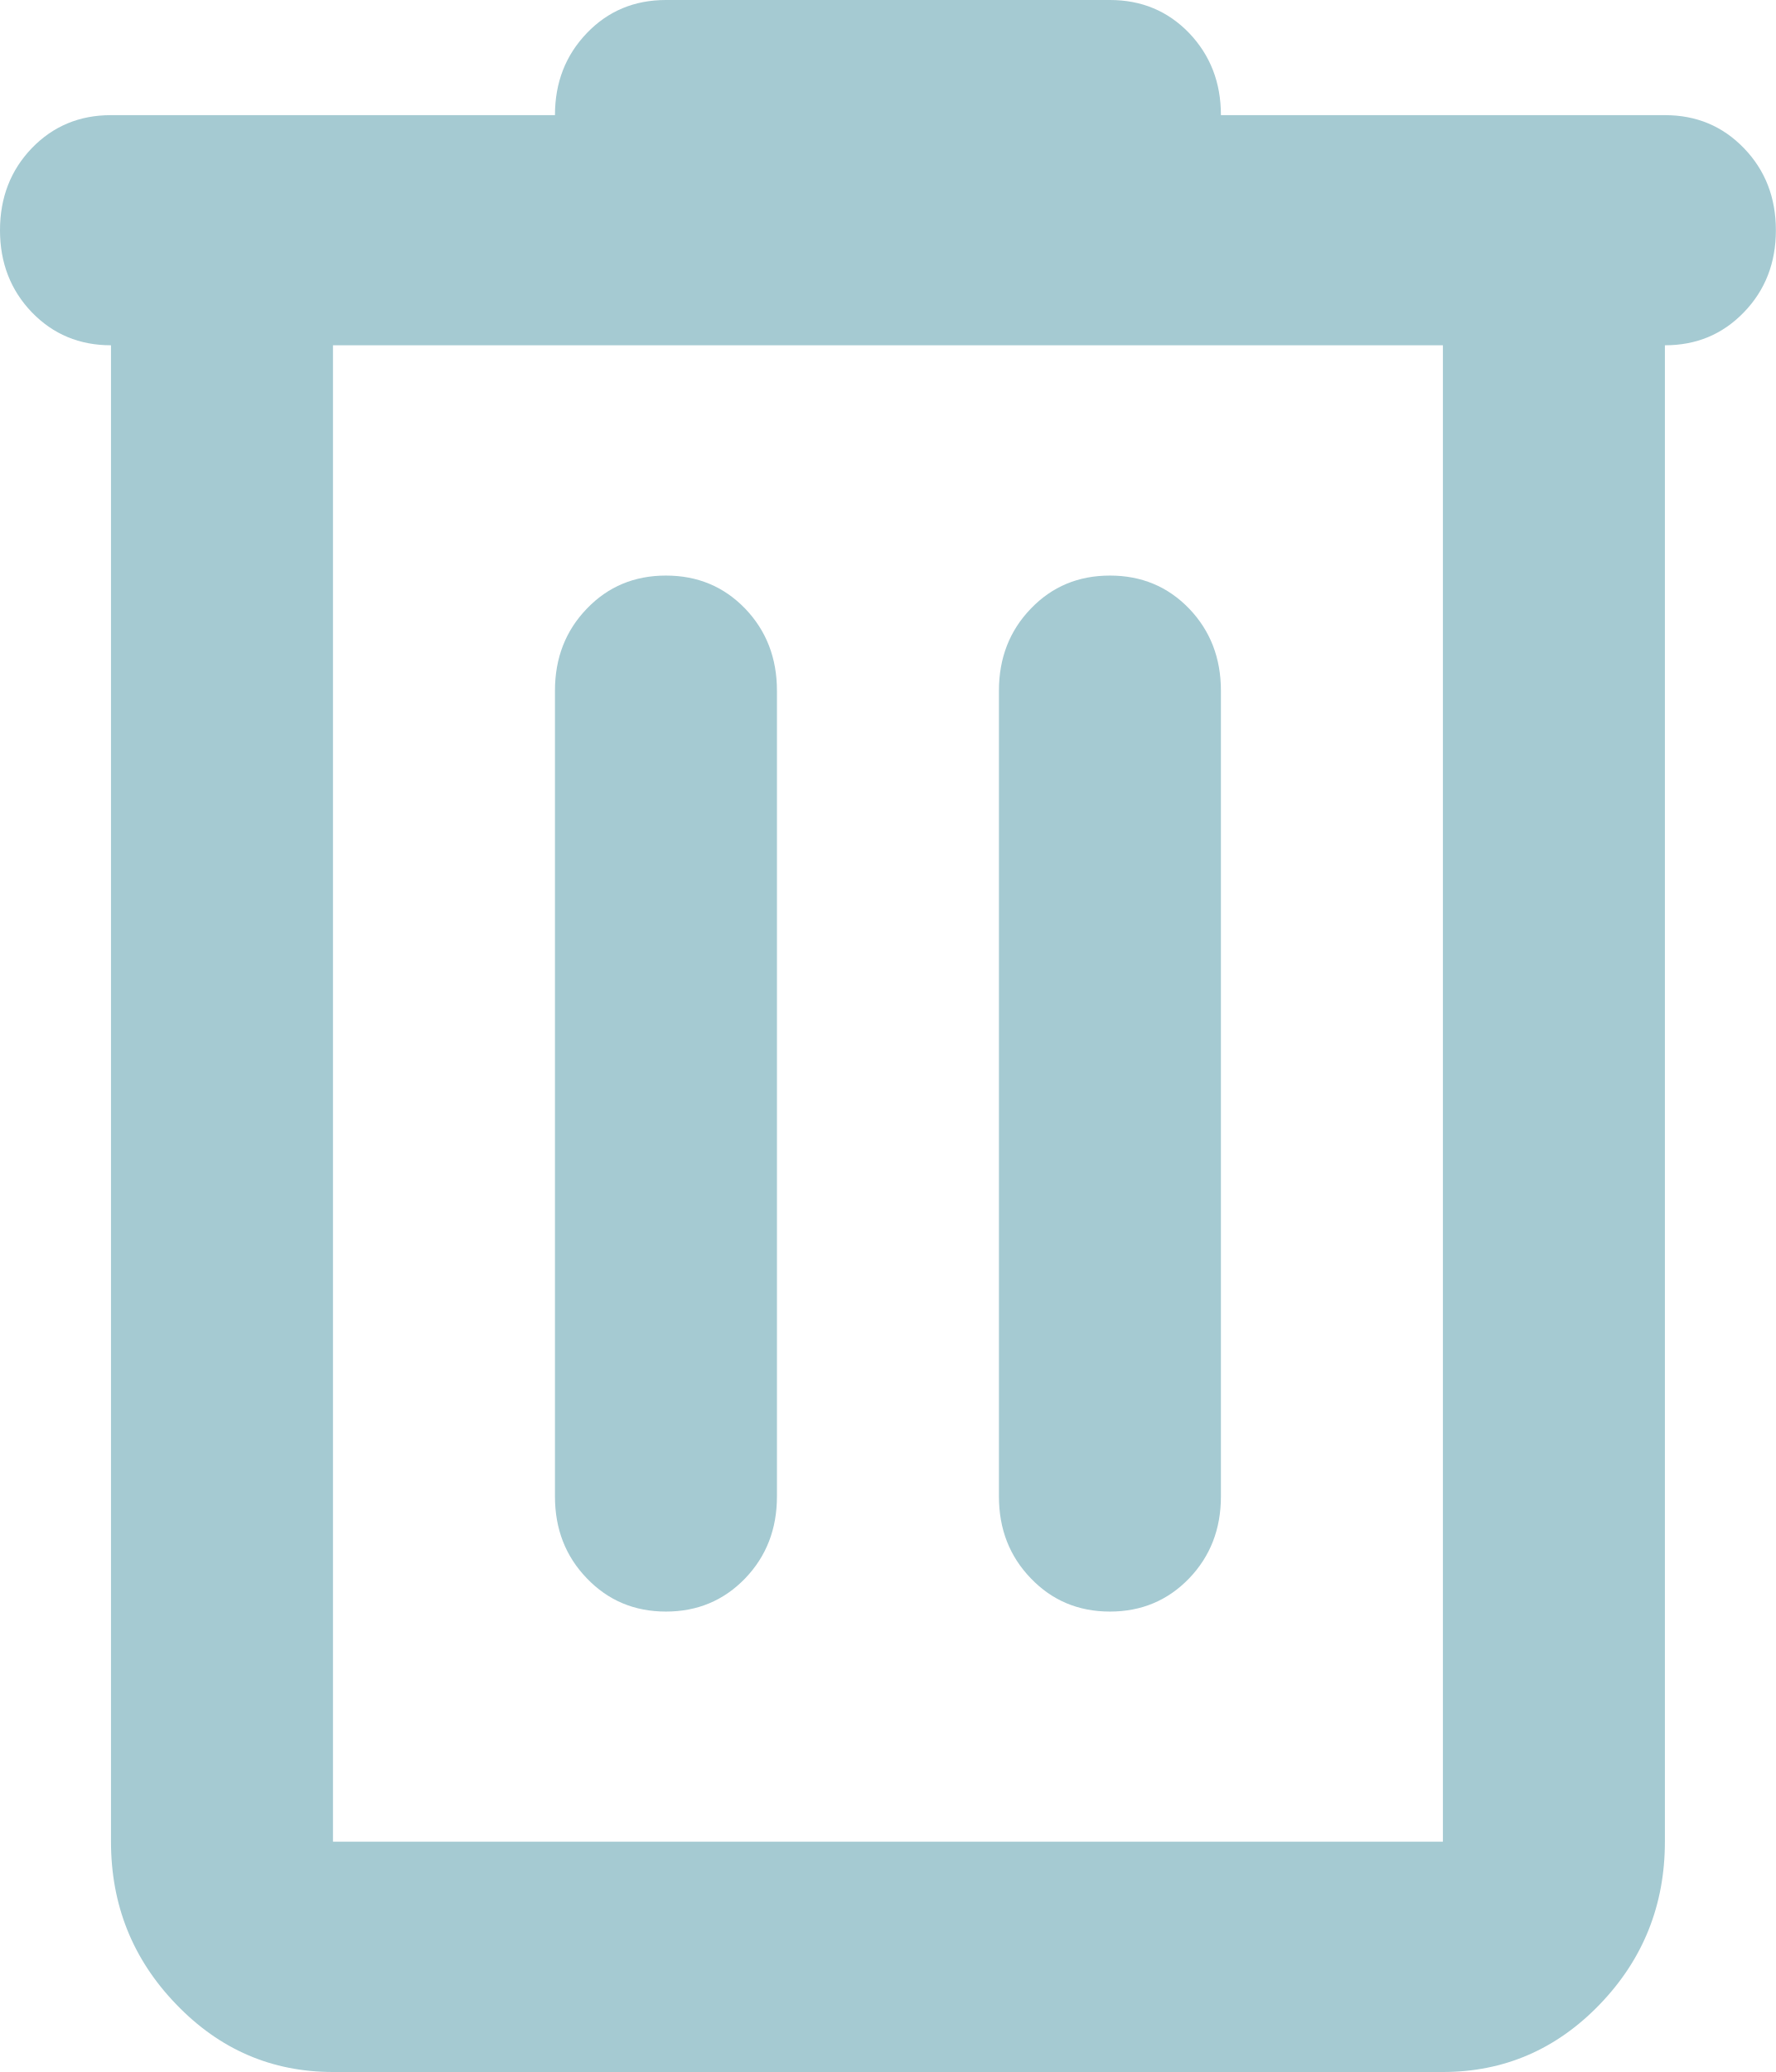
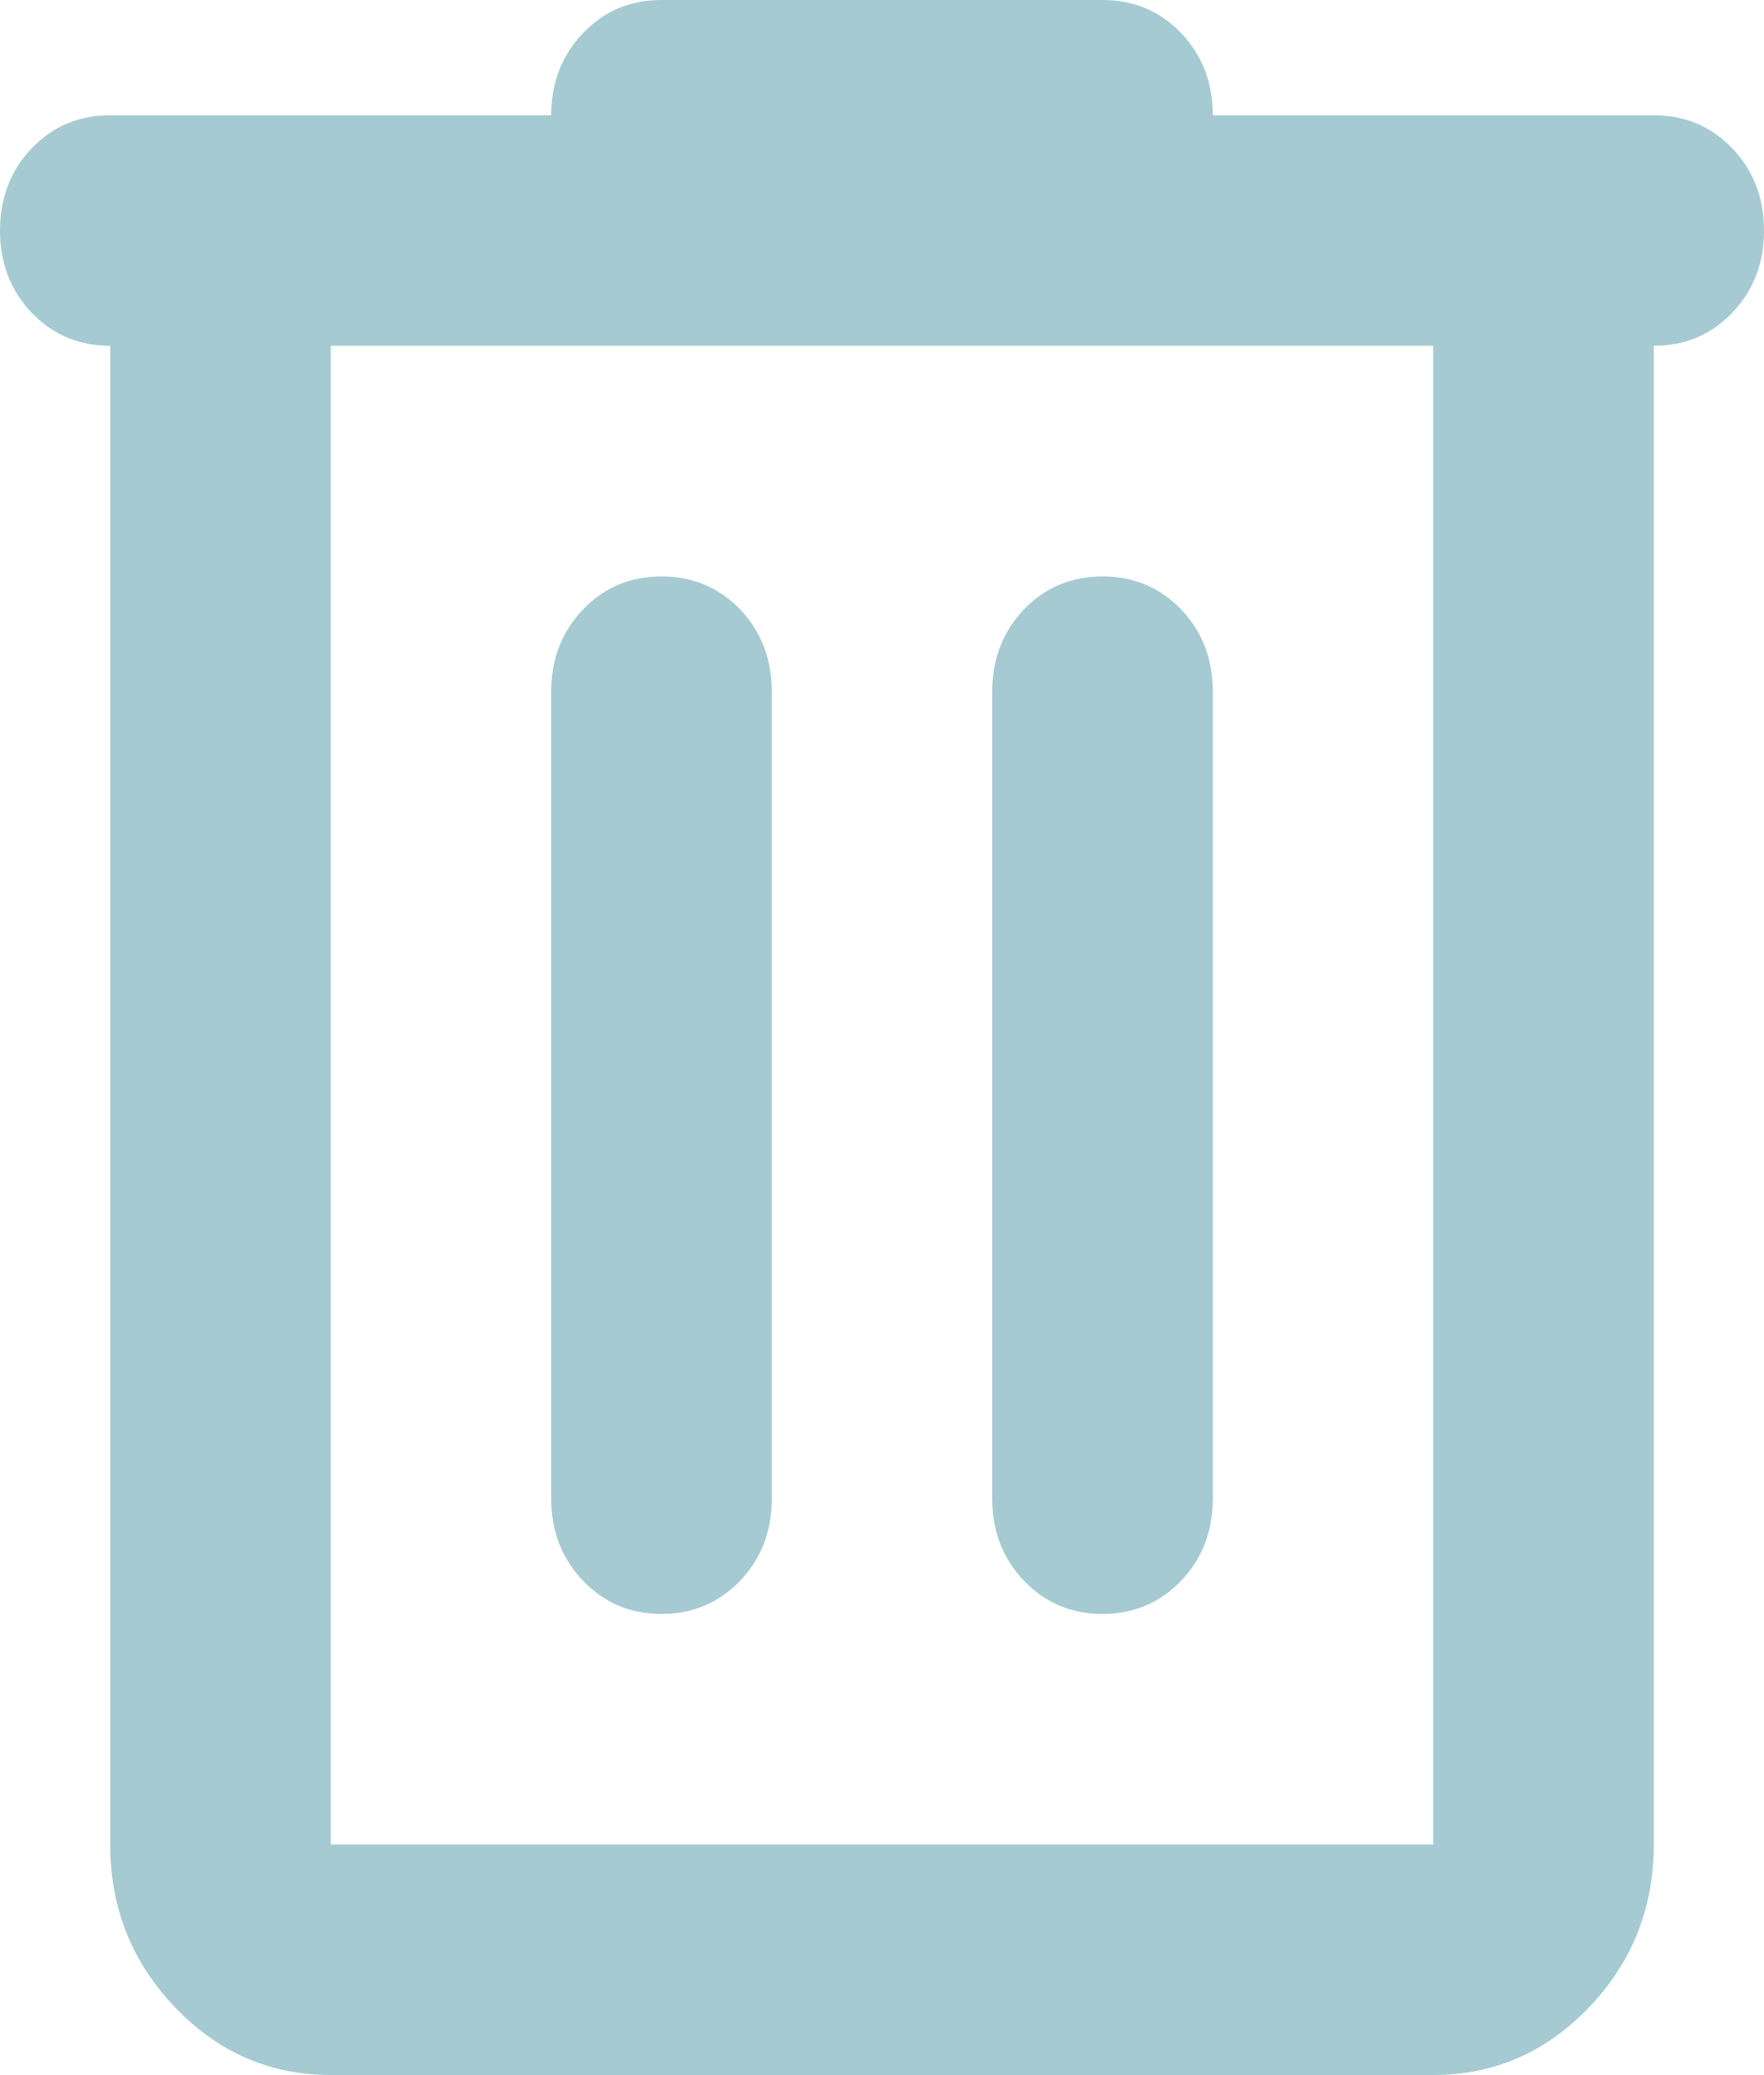
- <svg xmlns="http://www.w3.org/2000/svg" width="12" height="14" viewBox="0 0 12 14" fill="none">
-   <path d="M2.25 14C1.837 14 1.484 13.848 1.191 13.543C0.897 13.239 0.75 12.872 0.75 12.444V2.333C0.537 2.333 0.359 2.259 0.215 2.11C0.072 1.961 0 1.776 0 1.556C0 1.335 0.072 1.15 0.215 1.001C0.359 0.852 0.537 0.778 0.75 0.778H3.75C3.75 0.557 3.822 0.373 3.966 0.223C4.109 0.074 4.287 0 4.5 0H7.5C7.713 0 7.891 0.074 8.035 0.223C8.178 0.373 8.25 0.557 8.25 0.778H11.25C11.463 0.778 11.64 0.852 11.784 1.001C11.928 1.15 12 1.335 12 1.556C12 1.776 11.928 1.961 11.784 2.11C11.64 2.259 11.463 2.333 11.25 2.333V12.444C11.25 12.872 11.103 13.239 10.81 13.543C10.516 13.848 10.162 14 9.75 14H2.25ZM2.25 2.333V12.444H9.75V2.333H2.25ZM3.75 10.111C3.75 10.332 3.822 10.516 3.966 10.665C4.109 10.814 4.287 10.889 4.5 10.889C4.713 10.889 4.891 10.814 5.035 10.665C5.178 10.516 5.25 10.332 5.25 10.111V4.667C5.25 4.446 5.178 4.261 5.035 4.112C4.891 3.963 4.713 3.889 4.5 3.889C4.287 3.889 4.109 3.963 3.966 4.112C3.822 4.261 3.75 4.446 3.75 4.667V10.111ZM6.75 10.111C6.75 10.332 6.822 10.516 6.966 10.665C7.109 10.814 7.287 10.889 7.5 10.889C7.713 10.889 7.891 10.814 8.035 10.665C8.178 10.516 8.25 10.332 8.25 10.111V4.667C8.25 4.446 8.178 4.261 8.035 4.112C7.891 3.963 7.713 3.889 7.5 3.889C7.287 3.889 7.109 3.963 6.966 4.112C6.822 4.261 6.75 4.446 6.75 4.667V10.111ZM2.25 2.333V12.444V2.333Z" fill="#A5CAD2" />
+ <svg xmlns="http://www.w3.org/2000/svg" width="17" height="20" viewBox="0 0 17 20" fill="none">
+   <path d="M3.188 20C2.603 20 2.103 19.783 1.687 19.348C1.271 18.912 1.062 18.389 1.062 17.778V3.333C0.761 3.333 0.509 3.227 0.305 3.014C0.102 2.801 0 2.537 0 2.222C0 1.907 0.102 1.643 0.305 1.43C0.509 1.217 0.761 1.111 1.062 1.111H5.312C5.312 0.796 5.415 0.532 5.619 0.319C5.822 0.106 6.074 0 6.375 0H10.625C10.926 0 11.179 0.106 11.383 0.319C11.586 0.532 11.688 0.796 11.688 1.111H15.938C16.238 1.111 16.491 1.217 16.694 1.43C16.898 1.643 17 1.907 17 2.222C17 2.537 16.898 2.801 16.694 3.014C16.491 3.227 16.238 3.333 15.938 3.333V17.778C15.938 18.389 15.73 18.912 15.314 19.348C14.897 19.783 14.397 20 13.812 20H3.188ZM3.188 3.333V17.778H13.812V3.333H3.188ZM5.312 14.444C5.312 14.759 5.415 15.023 5.619 15.236C5.822 15.449 6.074 15.556 6.375 15.556C6.676 15.556 6.929 15.449 7.133 15.236C7.336 15.023 7.438 14.759 7.438 14.444V6.667C7.438 6.352 7.336 6.088 7.133 5.874C6.929 5.662 6.676 5.556 6.375 5.556C6.074 5.556 5.822 5.662 5.619 5.874C5.415 6.088 5.312 6.352 5.312 6.667V14.444ZM9.562 14.444C9.562 14.759 9.665 15.023 9.868 15.236C10.072 15.449 10.324 15.556 10.625 15.556C10.926 15.556 11.179 15.449 11.383 15.236C11.586 15.023 11.688 14.759 11.688 14.444V6.667C11.688 6.352 11.586 6.088 11.383 5.874C11.179 5.662 10.926 5.556 10.625 5.556C10.324 5.556 10.072 5.662 9.868 5.874C9.665 6.088 9.562 6.352 9.562 6.667V14.444ZM3.188 3.333V17.778V3.333Z" fill="#A5CAD2" />
</svg>
